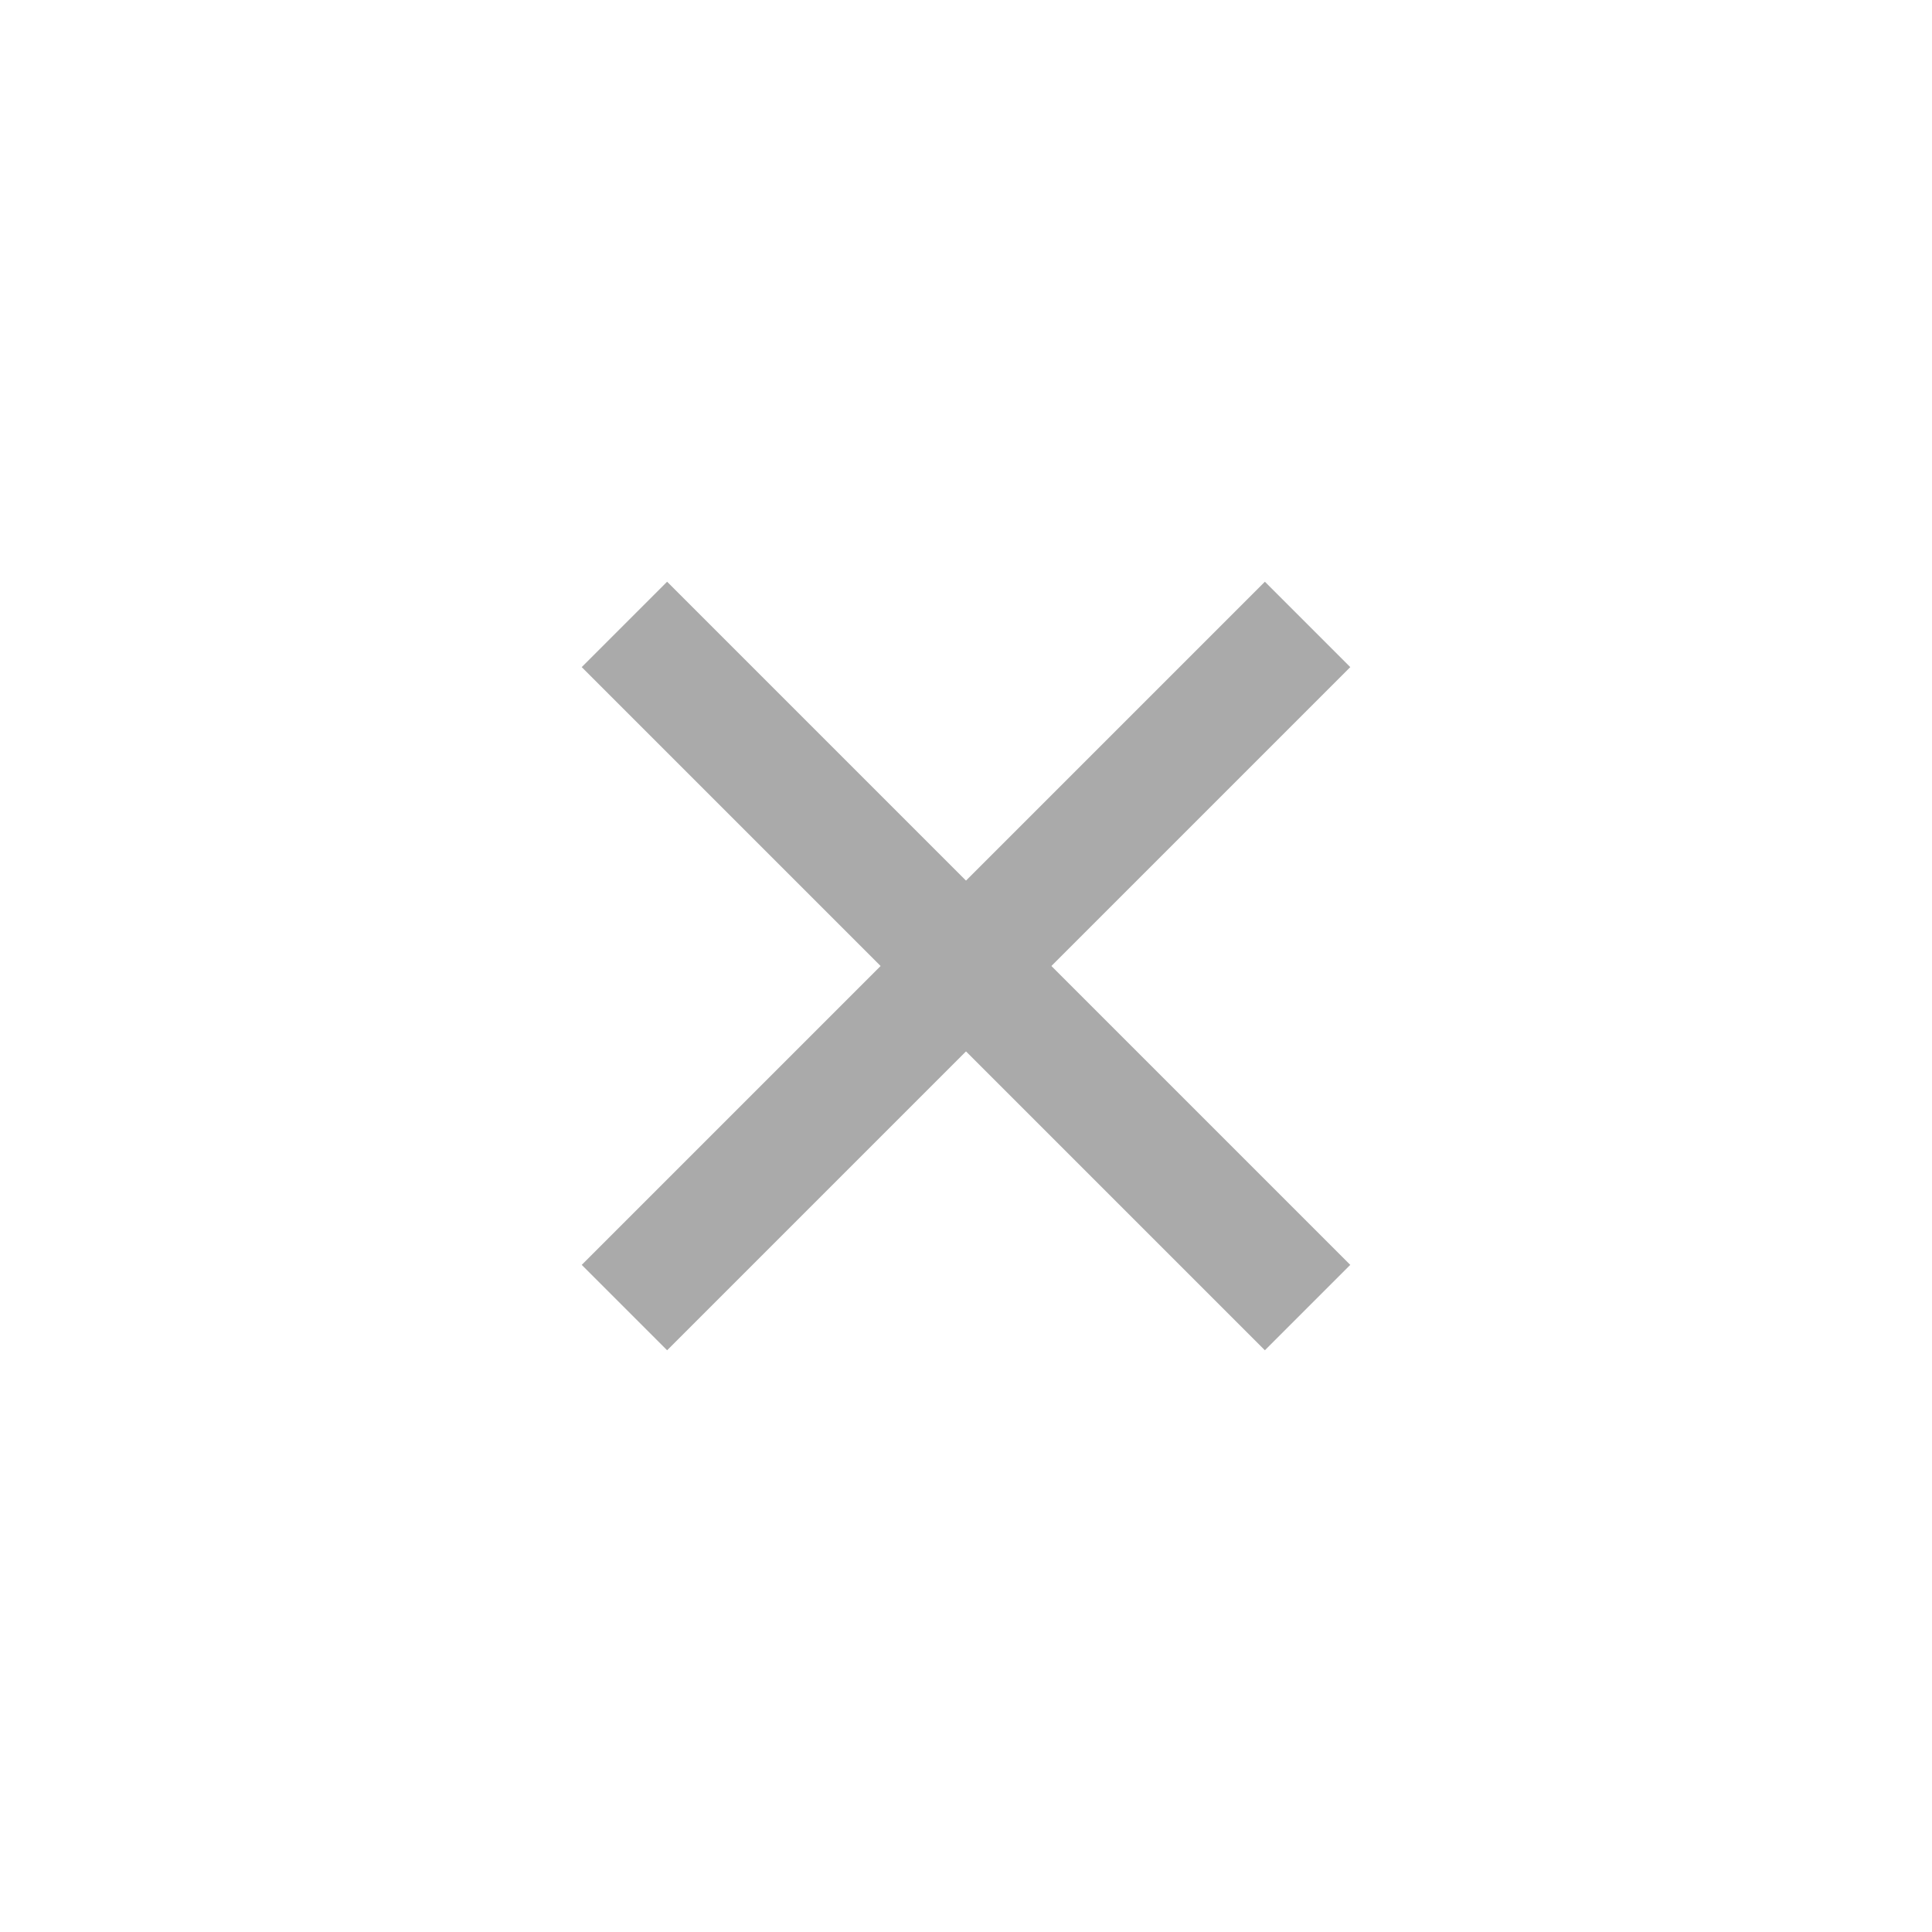
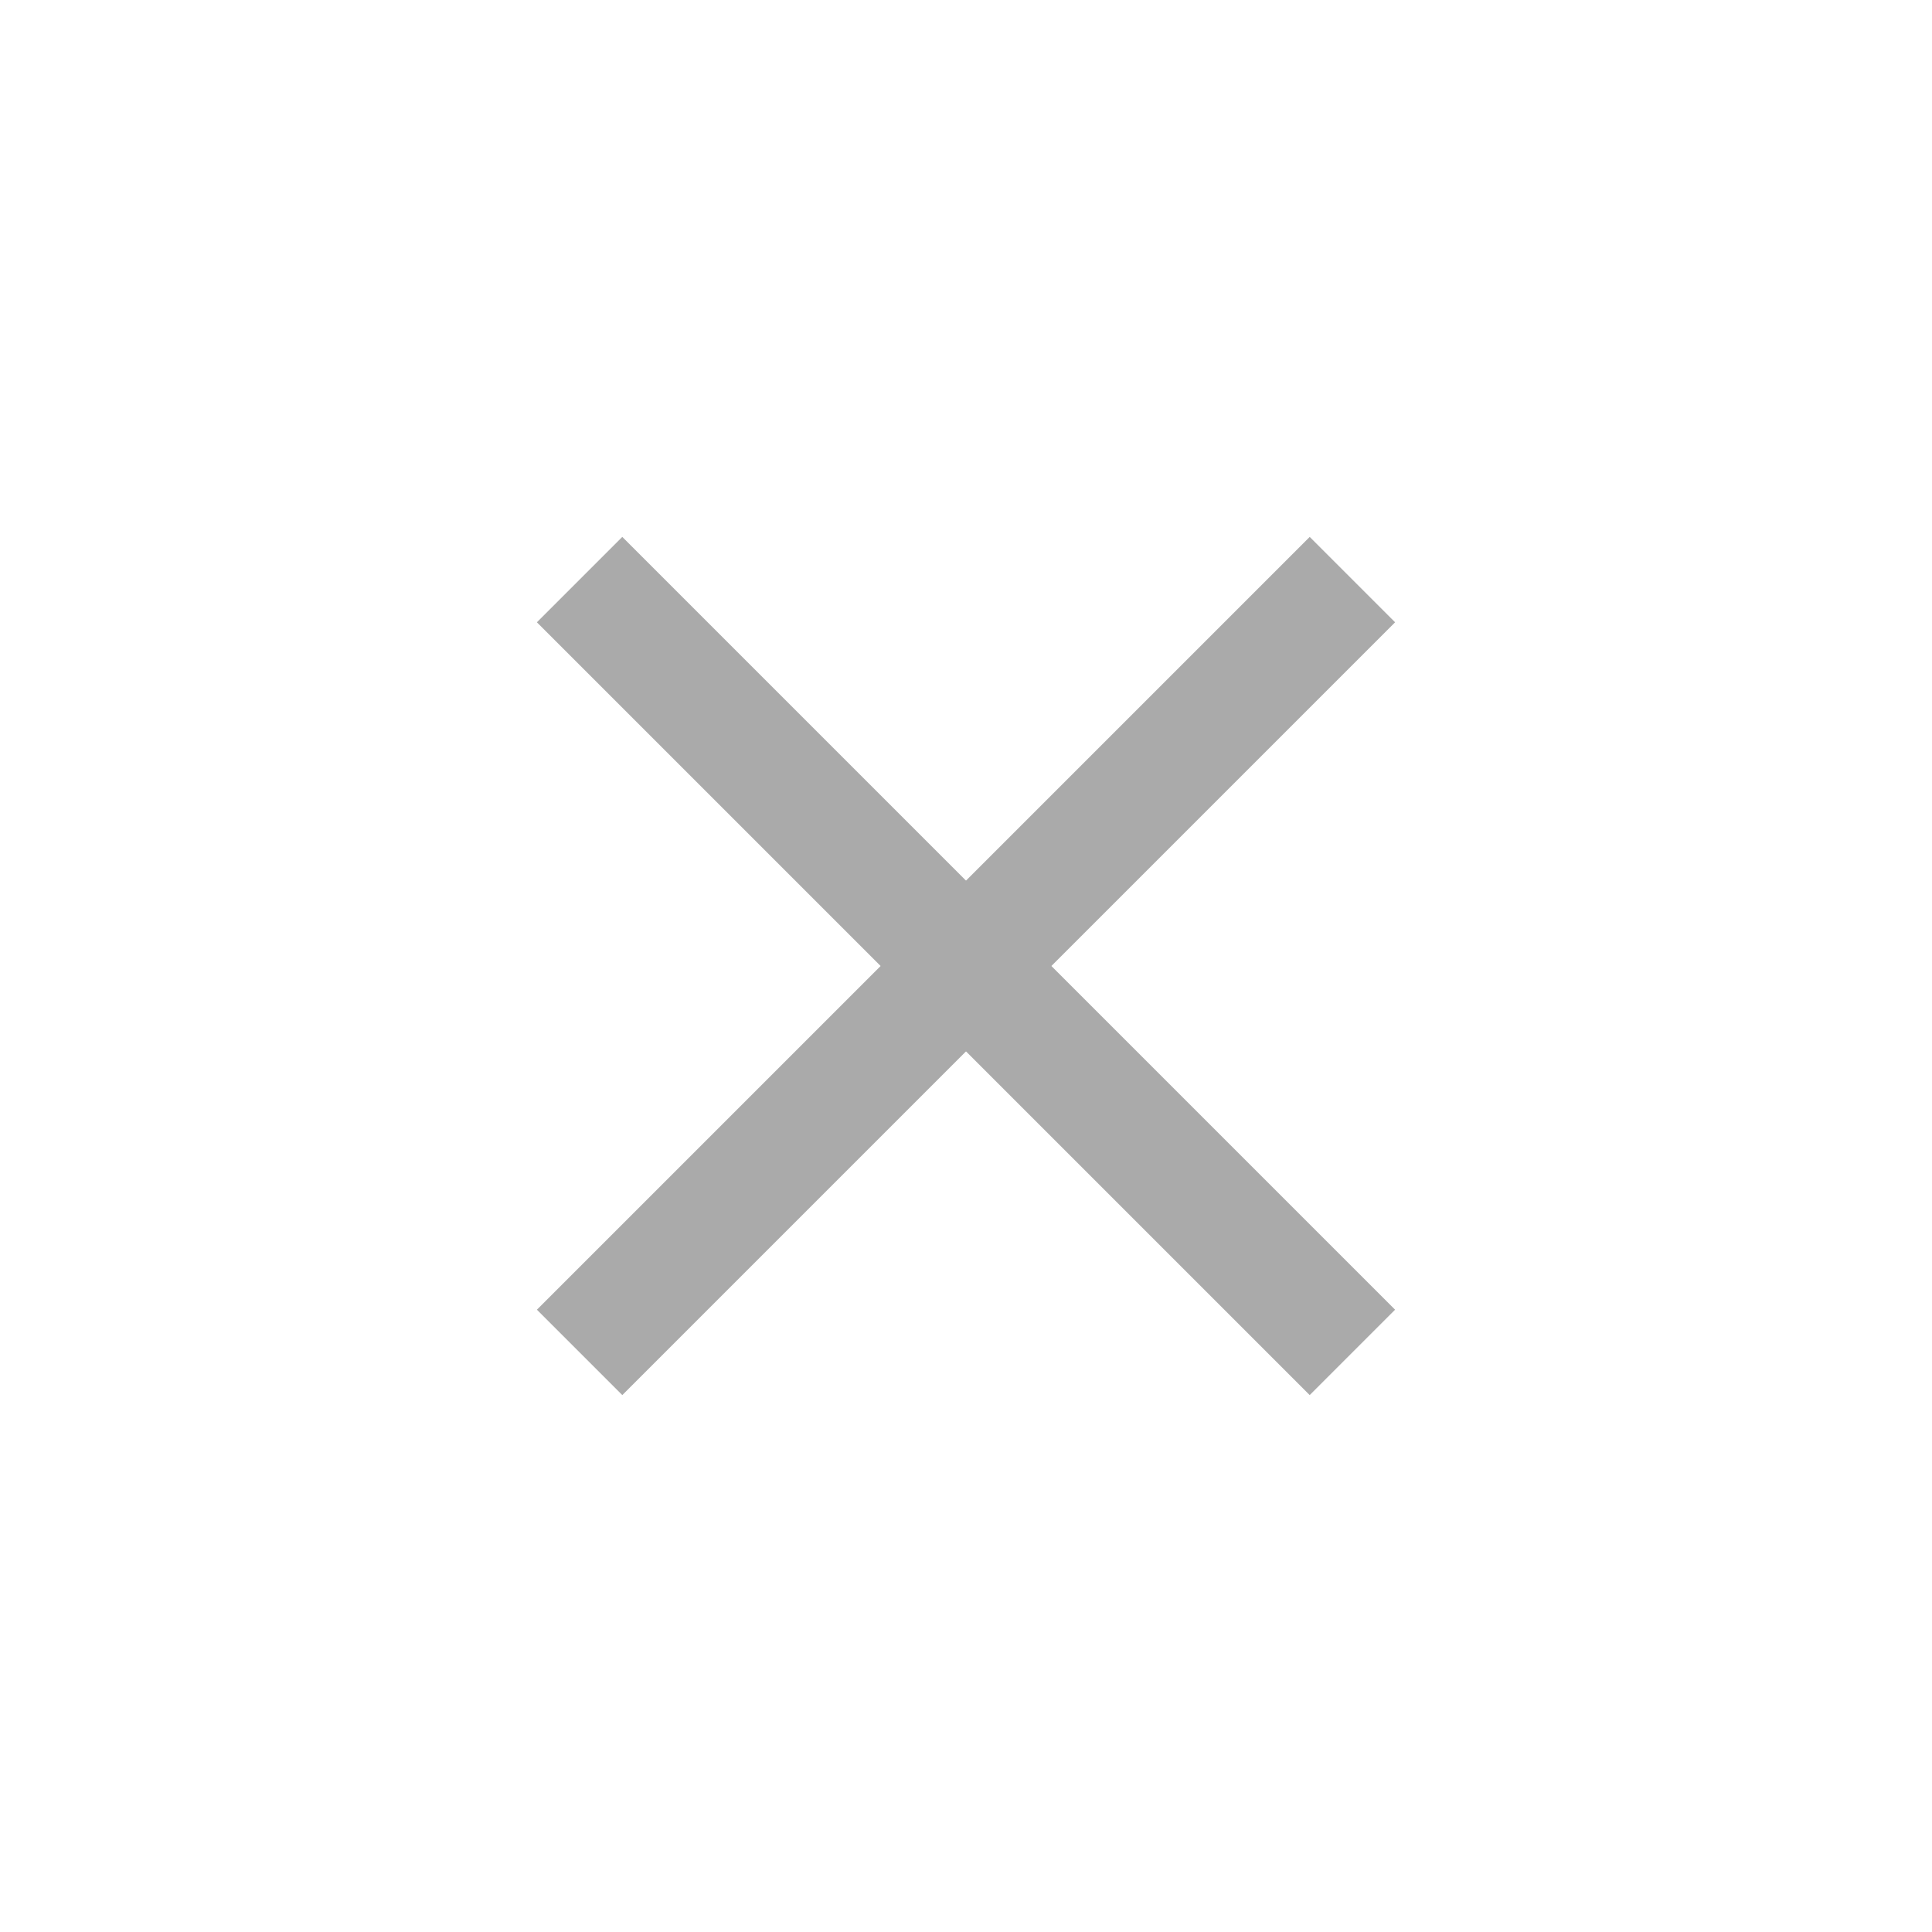
<svg xmlns="http://www.w3.org/2000/svg" class="svg-icon svg-xpm x" viewBox="0 0 20 20">
-   <g fill="none" stroke-width="1.25" stroke="#aaa" />
-   <g fill="none" stroke-width="1.25" stroke="#aaa">
-     <line x1="6.464" x2="13.536" y1="6.464" y2="13.536" />
-     <line x1="13.536" x2="6.464" y1="6.464" y2="13.536" />
+   <g stroke-width="1.25" fill="none" stroke="#aaa">
+     <line x1="6" x2="14" y1="6" y2="14" />
+     <line x1="14" x2="6" y1="6" y2="14" />
  </g>
</svg>
